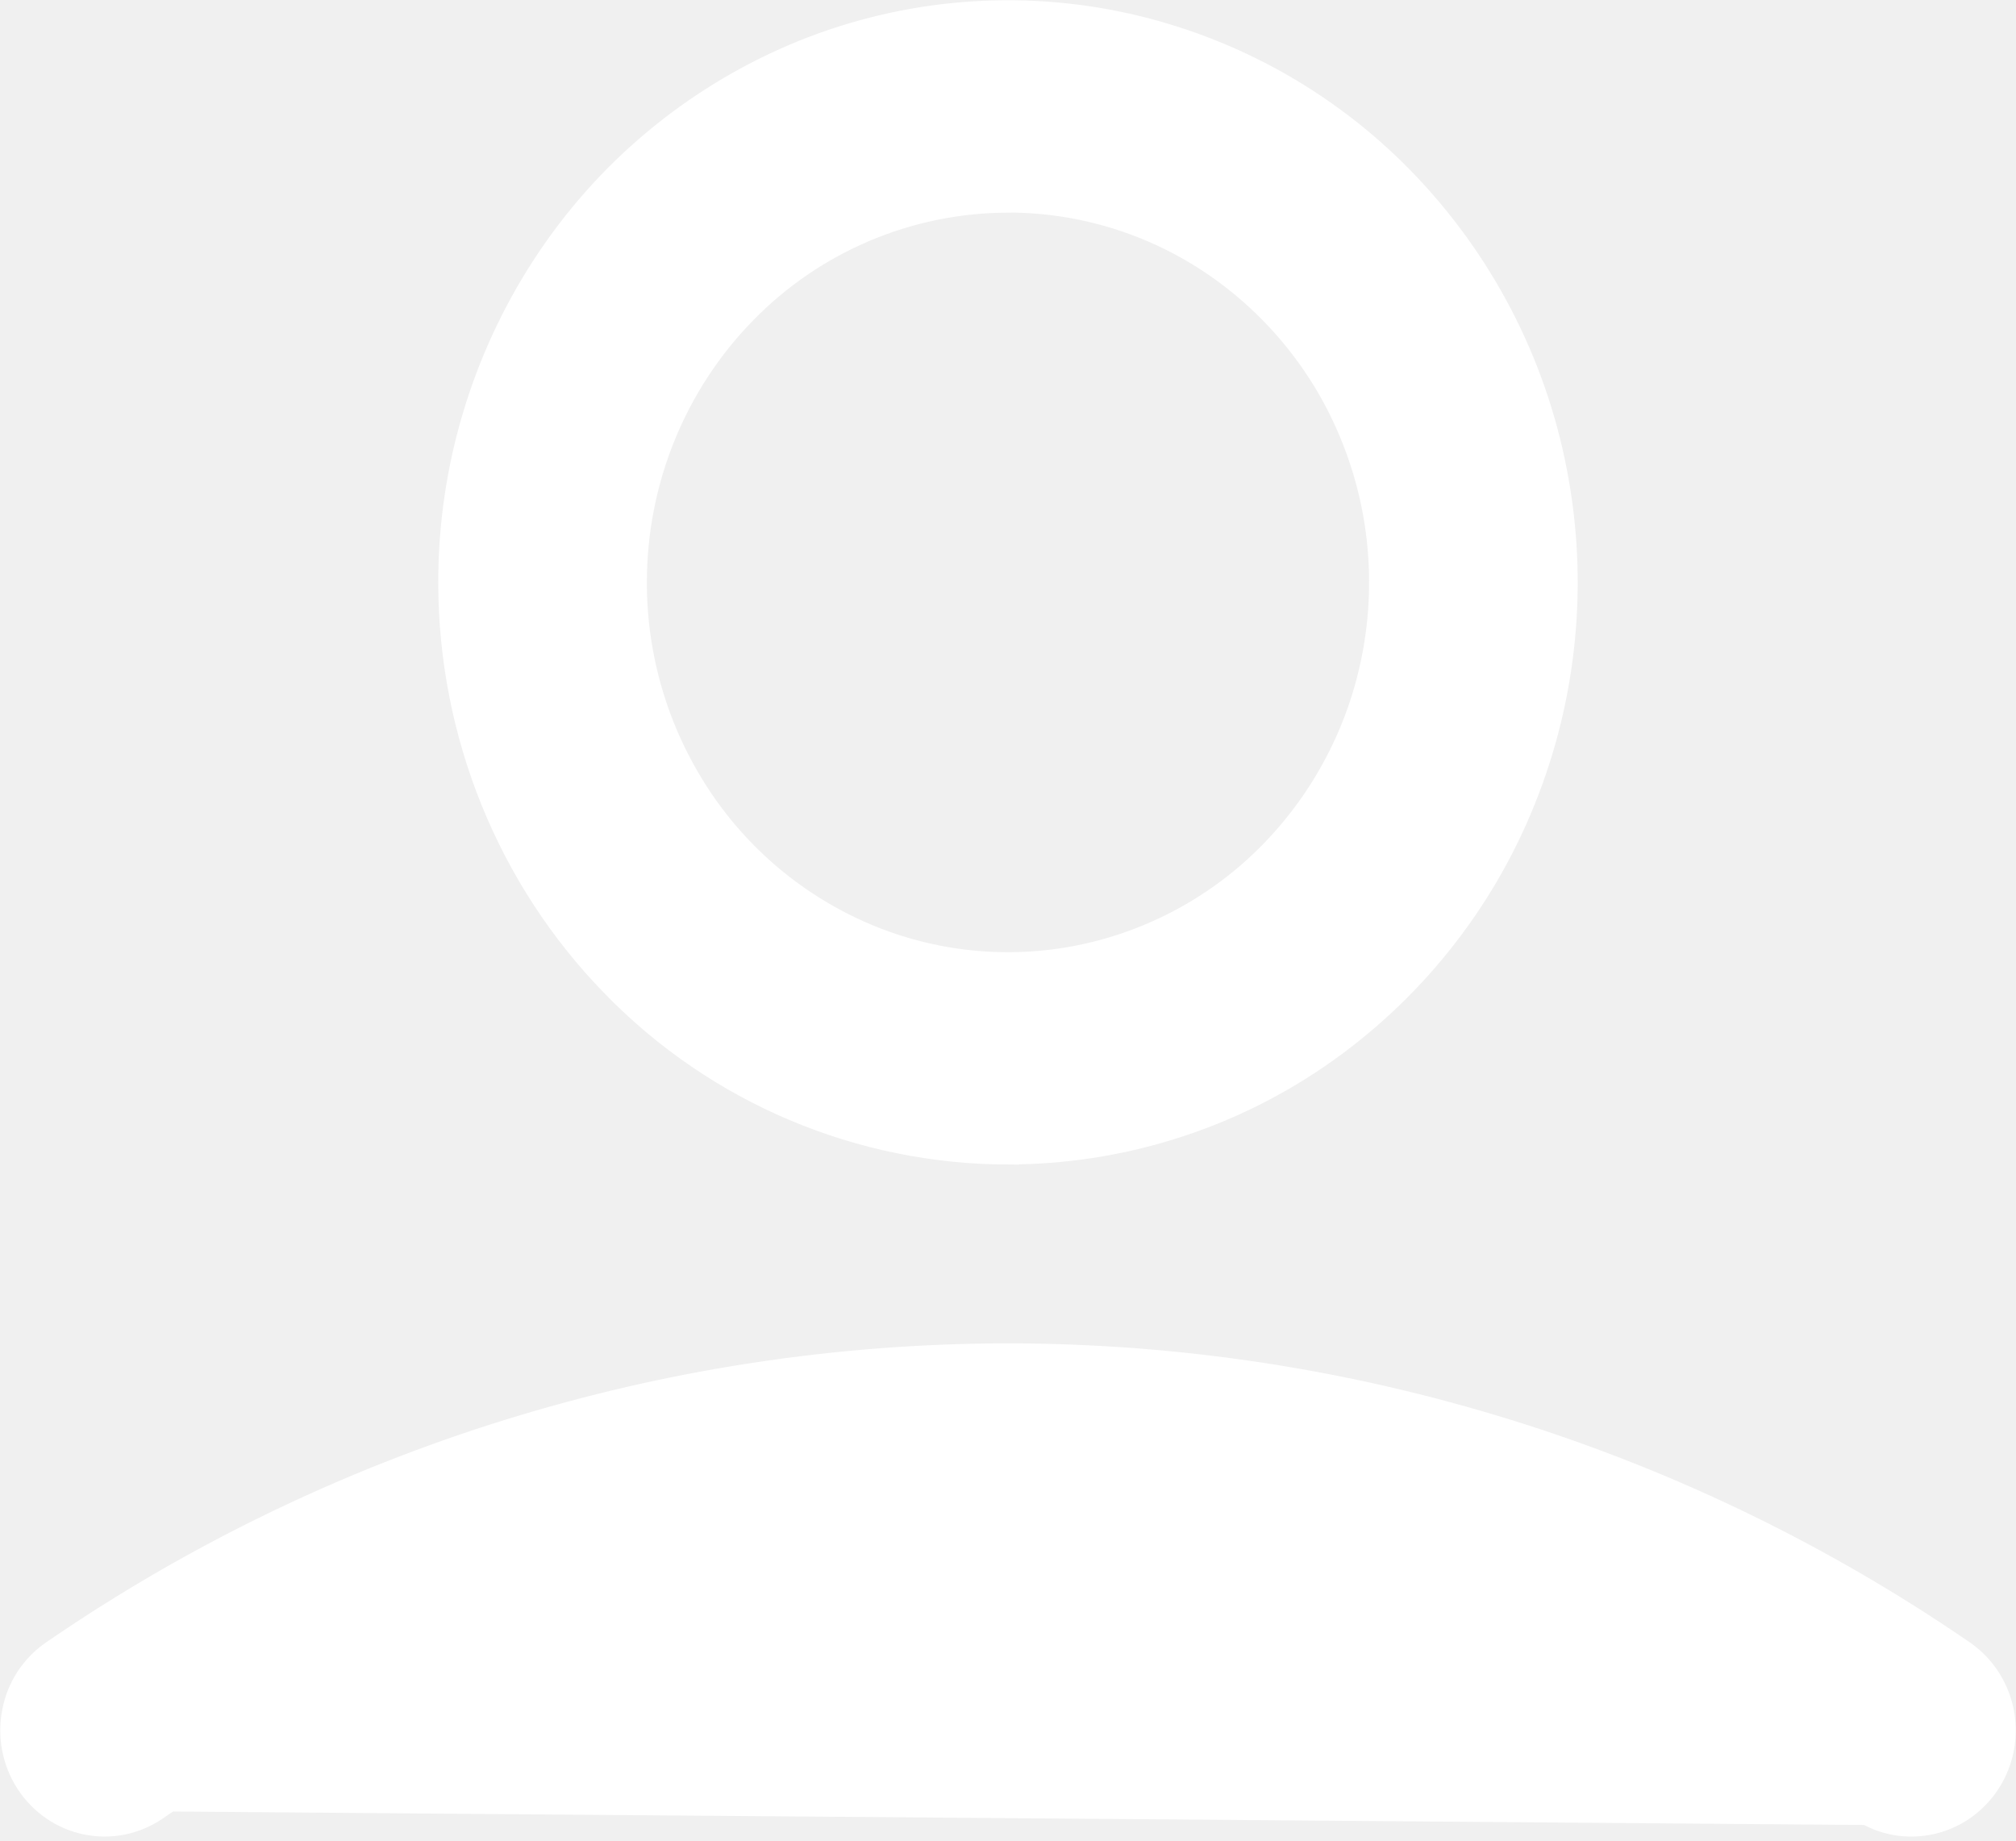
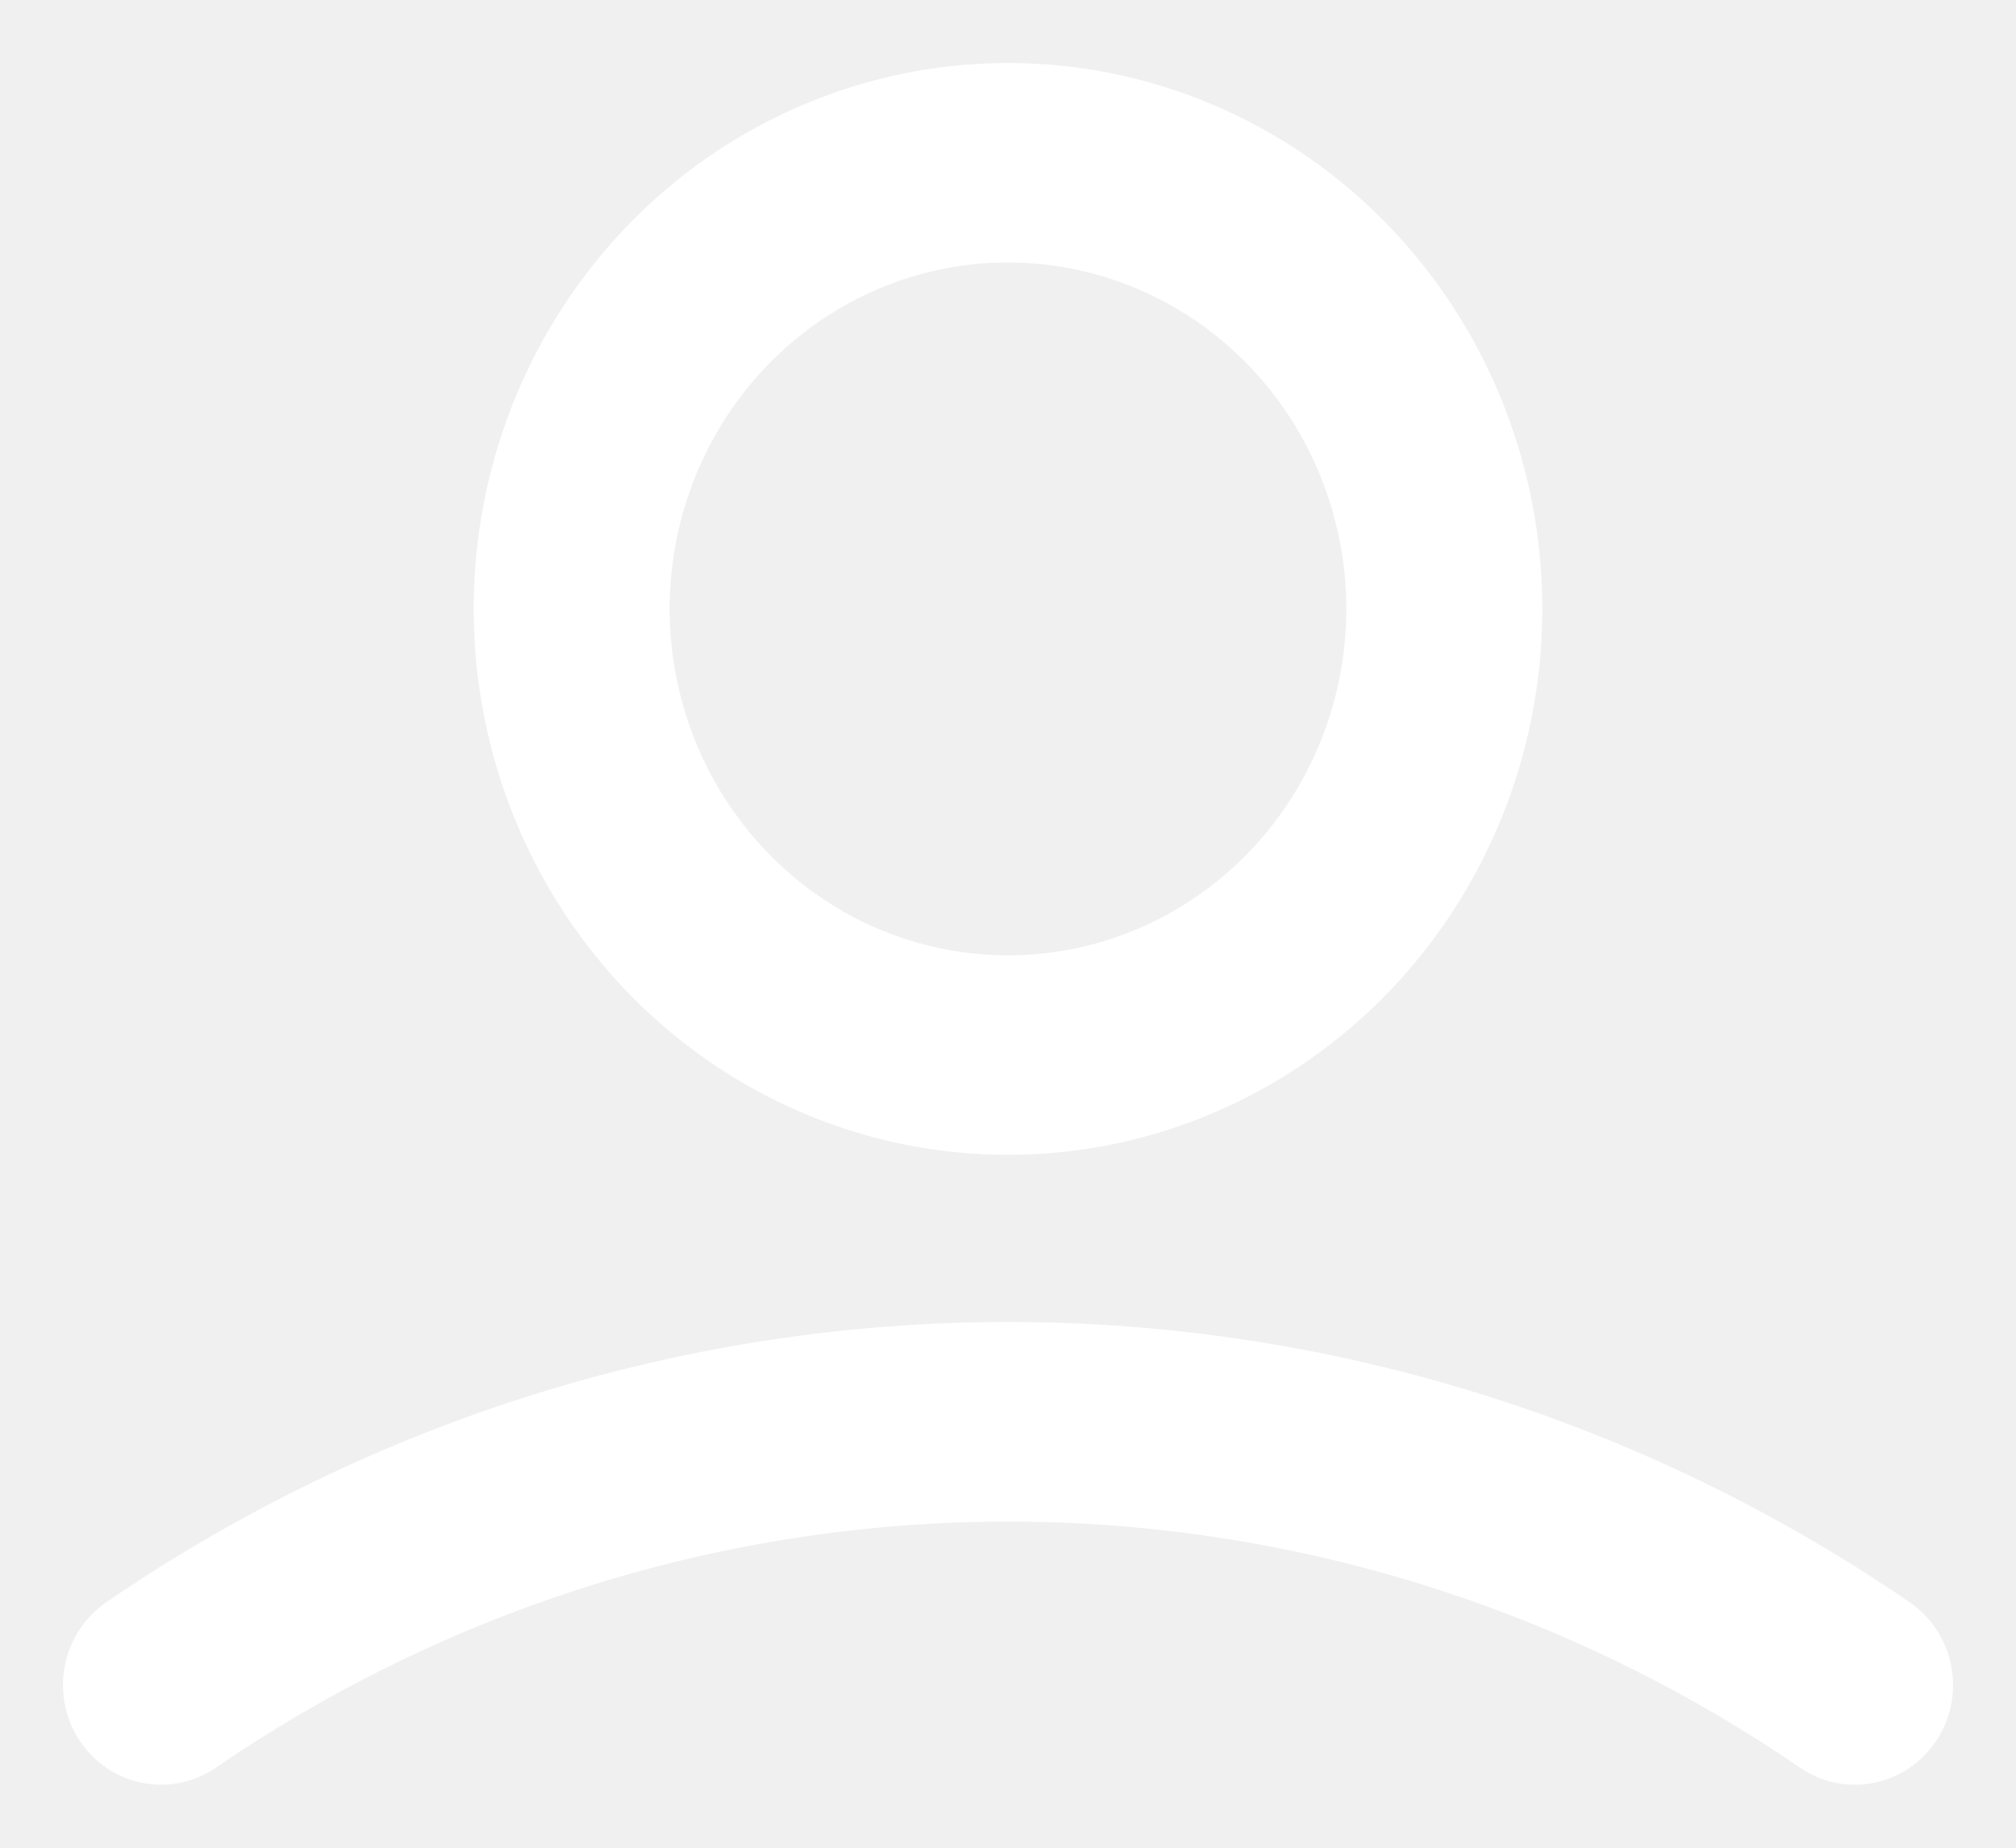
- <svg xmlns="http://www.w3.org/2000/svg" width="23" height="21" fill="none" viewBox="0 0 23 21">
-   <path fill="#fff" stroke="#fff" stroke-width=".25" d="M11.5 13.16a6.276 6.276 0 0 0 3.543-1.098 6.488 6.488 0 0 0 2.347-2.925c.482-1.19.608-2.5.362-3.763a6.563 6.563 0 0 0-1.744-3.337A6.333 6.333 0 0 0 12.744.253 6.246 6.246 0 0 0 9.06.624a6.407 6.407 0 0 0-2.861 2.401 6.62 6.62 0 0 0-1.074 3.62c0 1.727.671 3.384 1.866 4.606a6.305 6.305 0 0 0 4.509 1.91zm0-10.86c.839 0 1.66.254 2.357.731a4.324 4.324 0 0 1 1.564 1.95c.322.794.406 1.668.242 2.511a4.377 4.377 0 0 1-1.162 2.225 4.215 4.215 0 0 1-2.173 1.188 4.154 4.154 0 0 1-2.452-.247A4.267 4.267 0 0 1 7.971 9.06a4.417 4.417 0 0 1-.716-2.415c0-1.153.448-2.258 1.244-3.073a4.196 4.196 0 0 1 3-1.271zM21.807 20.828c.23 0 .453-.076.636-.215.184-.14.318-.336.384-.558.066-.223.06-.462-.018-.681a1.083 1.083 0 0 0-.412-.537A19.28 19.28 0 0 0 11.5 15.451 19.28 19.28 0 0 0 .602 18.837a1.075 1.075 0 0 0-.453.69c-.056.281 0 .574.156.814s.399.408.676.465c.278.058.567 0 .802-.16a17.187 17.187 0 0 1 9.717-3.021c3.46 0 6.841 1.051 9.716 3.02m.591.183a1.031 1.031 0 0 1-.59-.183m.59.183V20.7m0 .128V20.7m-.59-.055h-.001l.072-.105m-.072.105l.072-.105m0 0a.904.904 0 0 0 .519.16m-.519-.16a17.314 17.314 0 0 0-9.788-3.043A17.314 17.314 0 0 0 1.71 20.54l20.096.16" />
+ <svg xmlns="http://www.w3.org/2000/svg" width="24" height="22" viewBox="0 0 24 22" fill="none">
+   <mask id="mask0" mask-type="alpha" maskUnits="userSpaceOnUse" x="0" y="0" width="24" height="22">
+     <path d="M24 0H0V22H24V0Z" fill="white" />
+     <path d="M12 13.5C13.209 13.5 14.39 13.133 15.395 12.447C16.4 11.76 17.183 10.784 17.646 9.642C18.108 8.5 18.229 7.243 17.994 6.031C17.758 4.818 17.176 3.705 16.321 2.831C15.466 1.956 14.378 1.361 13.192 1.12C12.007 0.879 10.778 1.003 9.662 1.476C8.545 1.949 7.59 2.75 6.919 3.778C6.248 4.805 5.889 6.014 5.889 7.25C5.889 8.907 6.533 10.497 7.679 11.669C8.825 12.841 10.379 13.5 12 13.5ZM12 2.875C12.846 2.875 13.673 3.132 14.377 3.612C15.08 4.093 15.628 4.776 15.952 5.576C16.276 6.375 16.36 7.255 16.195 8.103C16.03 8.952 15.623 9.732 15.025 10.344C14.427 10.955 13.664 11.372 12.835 11.541C12.005 11.71 11.145 11.623 10.363 11.292C9.581 10.961 8.913 10.4 8.443 9.68C7.973 8.961 7.722 8.115 7.722 7.25C7.722 6.09 8.173 4.977 8.975 4.156C9.778 3.336 10.866 2.875 12 2.875Z" fill="black" />
+     <path d="M22.59 19.281C19.457 17.135 15.771 15.99 12 15.99C8.229 15.99 4.543 17.135 1.41 19.281C1.309 19.349 1.223 19.437 1.156 19.539C1.089 19.641 1.042 19.756 1.018 19.877C0.97 20.12 1.019 20.374 1.153 20.581C1.288 20.788 1.497 20.932 1.735 20.982C1.974 21.031 2.222 20.981 2.424 20.843C5.257 18.903 8.59 17.867 12 17.867C15.41 17.867 18.743 18.903 21.576 20.843C21.726 20.947 21.902 21.001 22.083 21C22.28 21 22.472 20.935 22.63 20.815C22.788 20.695 22.904 20.526 22.961 20.333C23.018 20.14 23.012 19.934 22.946 19.744C22.879 19.555 22.754 19.392 22.59 19.281Z" fill="black" />
+   </mask>
+   <g mask="url(#mask0)">
+     <path d="M12 13.5C13.209 13.5 14.39 13.133 15.395 12.447C16.4 11.76 17.183 10.784 17.646 9.642C18.108 8.5 18.229 7.243 17.994 6.031C17.758 4.818 17.176 3.705 16.321 2.831C15.466 1.956 14.378 1.361 13.192 1.12C12.007 0.879 10.778 1.003 9.662 1.476C8.545 1.949 7.59 2.75 6.919 3.778C6.248 4.805 5.889 6.014 5.889 7.25C5.889 8.907 6.533 10.497 7.679 11.669C8.825 12.841 10.379 13.5 12 13.5ZM12 2.875C12.846 2.875 13.673 3.132 14.377 3.612C15.08 4.093 15.628 4.776 15.952 5.576C16.276 6.375 16.36 7.255 16.195 8.103C16.03 8.952 15.623 9.732 15.025 10.344C14.427 10.955 13.664 11.372 12.835 11.541C12.005 11.71 11.145 11.623 10.363 11.292C9.581 10.961 8.913 10.4 8.443 9.68C7.973 8.961 7.722 8.115 7.722 7.25C7.722 6.09 8.173 4.977 8.975 4.156C9.778 3.336 10.866 2.875 12 2.875Z" fill="white" />
+     <path d="M22.59 19.281C19.457 17.135 15.771 15.99 12 15.99C8.229 15.99 4.543 17.135 1.41 19.281C1.309 19.349 1.223 19.437 1.156 19.539C1.089 19.641 1.042 19.756 1.018 19.877C0.97 20.12 1.019 20.374 1.153 20.581C1.288 20.788 1.497 20.932 1.735 20.982C1.974 21.031 2.222 20.981 2.424 20.843C5.257 18.903 8.59 17.867 12 17.867C15.41 17.867 18.743 18.903 21.576 20.843C21.726 20.947 21.902 21.001 22.083 21C22.28 21 22.472 20.935 22.63 20.815C22.788 20.695 22.904 20.526 22.961 20.333C23.018 20.14 23.012 19.934 22.946 19.744C22.879 19.555 22.754 19.392 22.59 19.281Z" fill="white" />
+     <path d="M15.395 12.447L15.536 12.653L15.395 12.447ZM17.646 9.642L17.414 9.548L17.646 9.642ZM16.321 2.831L16.142 3.005L16.321 2.831ZM13.192 1.12L13.242 0.875L13.192 1.12ZM9.661 1.476L9.564 1.246L9.661 1.476ZM5.889 7.25H5.639H5.889ZM7.679 11.669L7.858 11.495L7.679 11.669ZM14.377 3.612L14.518 3.406L14.377 3.612ZM15.952 5.576L15.72 5.67L15.952 5.576ZM16.195 8.103L15.95 8.056L16.195 8.103ZM15.025 10.344L15.203 10.518L15.025 10.344ZM12.835 11.541L12.884 11.786L12.835 11.541ZM10.363 11.292L10.46 11.062L10.363 11.292ZM8.443 9.68L8.234 9.817L8.443 9.68ZM8.975 4.156L8.796 3.982L8.975 4.156ZM22.59 19.281L22.449 19.487L22.45 19.488L22.59 19.281ZM1.41 19.281L1.55 19.488L1.551 19.487L1.41 19.281ZM1.156 19.539L1.365 19.676L1.156 19.539ZM1.018 19.877L0.773 19.828L1.018 19.877ZM1.153 20.581L0.943 20.717L1.153 20.581ZM1.735 20.982L1.786 20.737L1.735 20.982ZM2.424 20.843L2.565 21.05L2.565 21.05L2.424 20.843ZM21.576 20.843L21.717 20.637L21.717 20.637L21.576 20.843ZM22.083 21L22.083 20.75H22.081L22.083 21ZM22.63 20.815L22.479 20.616L22.63 20.815ZM22.961 20.333L22.721 20.262L22.961 20.333ZM22.946 19.744L22.71 19.828L22.946 19.744ZM12 13.75C13.259 13.75 14.49 13.368 15.536 12.653L15.254 12.24C14.29 12.899 13.158 13.25 12 13.25V13.75ZM15.536 12.653C16.582 11.938 17.397 10.922 17.877 9.735L17.414 9.548C16.97 10.645 16.218 11.582 15.254 12.24L15.536 12.653ZM17.877 9.735C18.358 8.548 18.484 7.243 18.239 5.983L17.748 6.078C17.975 7.243 17.858 8.451 17.414 9.548L17.877 9.735ZM18.239 5.983C17.994 4.723 17.389 3.565 16.5 2.656L16.142 3.005C16.962 3.844 17.521 4.913 17.748 6.078L18.239 5.983ZM16.5 2.656C15.611 1.746 14.477 1.126 13.242 0.875L13.142 1.365C14.278 1.596 15.322 2.167 16.142 3.005L16.5 2.656ZM13.242 0.875C12.007 0.624 10.727 0.753 9.564 1.246L9.759 1.706C10.829 1.253 12.007 1.134 13.142 1.365L13.242 0.875ZM9.564 1.246C8.401 1.738 7.408 2.572 6.71 3.641L7.128 3.914C7.773 2.928 8.689 2.159 9.759 1.706L9.564 1.246ZM6.71 3.641C6.011 4.71 5.639 5.966 5.639 7.25H6.139C6.139 6.062 6.483 4.901 7.128 3.914L6.71 3.641ZM5.639 7.25C5.639 8.972 6.308 10.625 7.5 11.844L7.858 11.495C6.758 10.37 6.139 8.843 6.139 7.25H5.639ZM7.5 11.844C8.693 13.064 10.311 13.75 12 13.75V13.25C10.447 13.25 8.957 12.619 7.858 11.495L7.5 11.844ZM12 3.125C12.795 3.125 13.573 3.366 14.235 3.819L14.518 3.406C13.773 2.897 12.897 2.625 12 2.625V3.125ZM14.235 3.819C14.898 4.271 15.415 4.915 15.72 5.67L16.184 5.482C15.842 4.637 15.262 3.915 14.518 3.406L14.235 3.819ZM15.72 5.67C16.026 6.424 16.106 7.254 15.95 8.056L16.441 8.151C16.615 7.255 16.526 6.326 16.184 5.482L15.72 5.67ZM15.95 8.056C15.794 8.857 15.41 9.592 14.846 10.169L15.203 10.518C15.836 9.871 16.267 9.047 16.441 8.151L15.95 8.056ZM14.846 10.169C14.282 10.745 13.565 11.137 12.785 11.296L12.884 11.786C13.764 11.607 14.571 11.165 15.203 10.518L14.846 10.169ZM12.785 11.296C12.005 11.454 11.196 11.373 10.46 11.062L10.265 11.522C11.093 11.873 12.005 11.965 12.884 11.786L12.785 11.296ZM10.46 11.062C9.725 10.75 9.096 10.222 8.653 9.544L8.234 9.817C8.731 10.578 9.437 11.171 10.265 11.522L10.46 11.062ZM8.653 9.544C8.209 8.865 7.972 8.067 7.972 7.25H7.472C7.472 8.163 7.737 9.057 8.234 9.817L8.653 9.544ZM7.972 7.25C7.972 6.154 8.398 5.104 9.154 4.331L8.796 3.982C7.948 4.849 7.472 6.025 7.472 7.25H7.972ZM9.154 4.331C9.91 3.558 10.934 3.125 12 3.125V2.625C10.797 2.625 9.645 3.114 8.796 3.982L9.154 4.331ZM22.731 19.075C19.557 16.901 15.822 15.74 12 15.74V16.24C15.72 16.24 19.357 17.37 22.449 19.487L22.731 19.075ZM12 15.74C8.178 15.74 4.443 16.901 1.268 19.075L1.551 19.487C4.643 17.37 8.28 16.24 12 16.24V15.74ZM1.269 19.074C1.142 19.161 1.032 19.272 0.947 19.402L1.365 19.676C1.414 19.601 1.477 19.537 1.55 19.488L1.269 19.074ZM0.947 19.402C0.862 19.531 0.803 19.676 0.773 19.828L1.263 19.925C1.281 19.836 1.316 19.751 1.365 19.676L0.947 19.402ZM0.773 19.828C0.712 20.135 0.773 20.455 0.943 20.717L1.363 20.445C1.264 20.293 1.228 20.105 1.263 19.925L0.773 19.828ZM0.943 20.717C1.114 20.98 1.38 21.163 1.685 21.226L1.786 20.737C1.614 20.701 1.461 20.597 1.363 20.445L0.943 20.717ZM1.685 21.226C1.99 21.289 2.306 21.226 2.565 21.05L2.284 20.637C2.137 20.737 1.958 20.772 1.786 20.737L1.685 21.226ZM2.565 21.05C5.357 19.137 8.641 18.117 12 18.117V17.617C8.539 17.617 5.157 18.668 2.283 20.637L2.565 21.05ZM12 18.117C15.359 18.117 18.643 19.137 21.434 21.05L21.717 20.637C18.843 18.668 15.46 17.617 12 17.617V18.117ZM21.434 21.049C21.626 21.181 21.852 21.251 22.085 21.25L22.081 20.75C21.952 20.751 21.825 20.712 21.717 20.637L21.434 21.049ZM22.083 21.25C22.335 21.25 22.58 21.167 22.781 21.014L22.479 20.616C22.364 20.703 22.225 20.75 22.083 20.75L22.083 21.25ZM22.781 21.014C22.982 20.861 23.129 20.647 23.201 20.404L22.721 20.262C22.679 20.405 22.594 20.529 22.479 20.616L22.781 21.014ZM23.201 20.404C23.273 20.161 23.266 19.9 23.181 19.661L22.71 19.828C22.759 19.967 22.763 20.12 22.721 20.262L23.201 20.404ZM23.181 19.661C23.097 19.422 22.939 19.216 22.73 19.074L22.45 19.488C22.569 19.569 22.661 19.688 22.71 19.828L23.181 19.661Z" fill="white" />
+   </g>
</svg>
